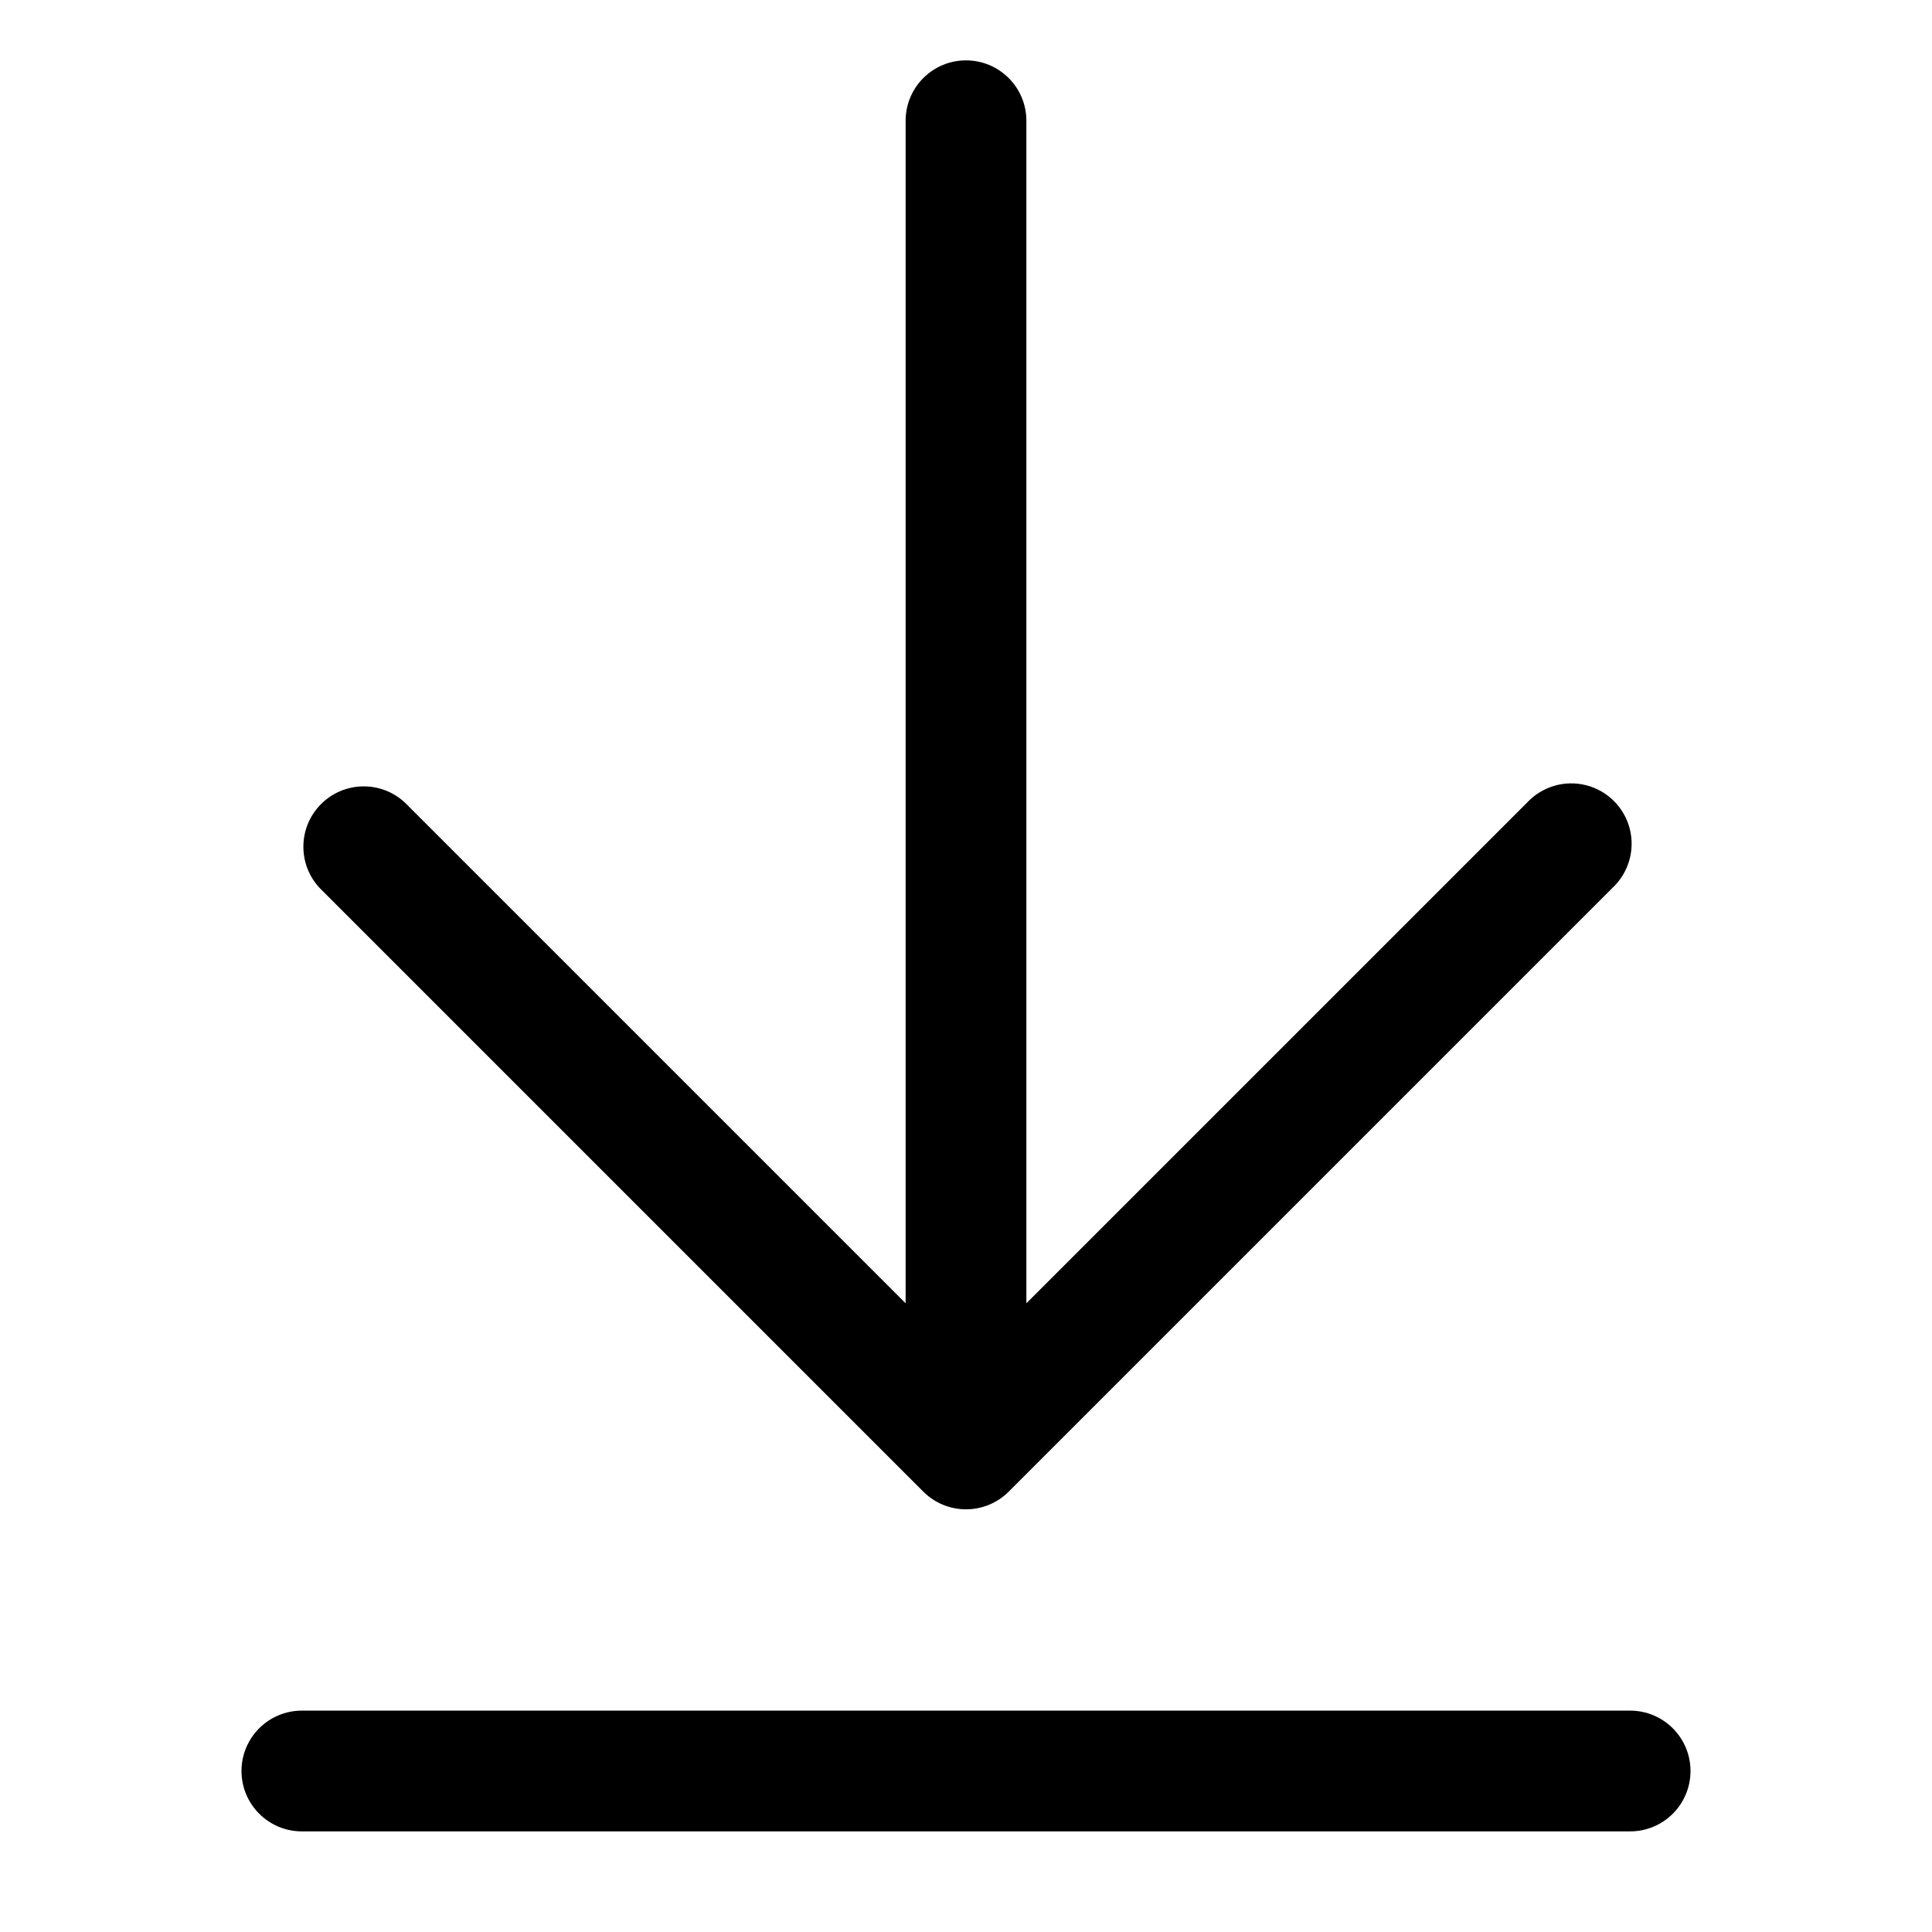
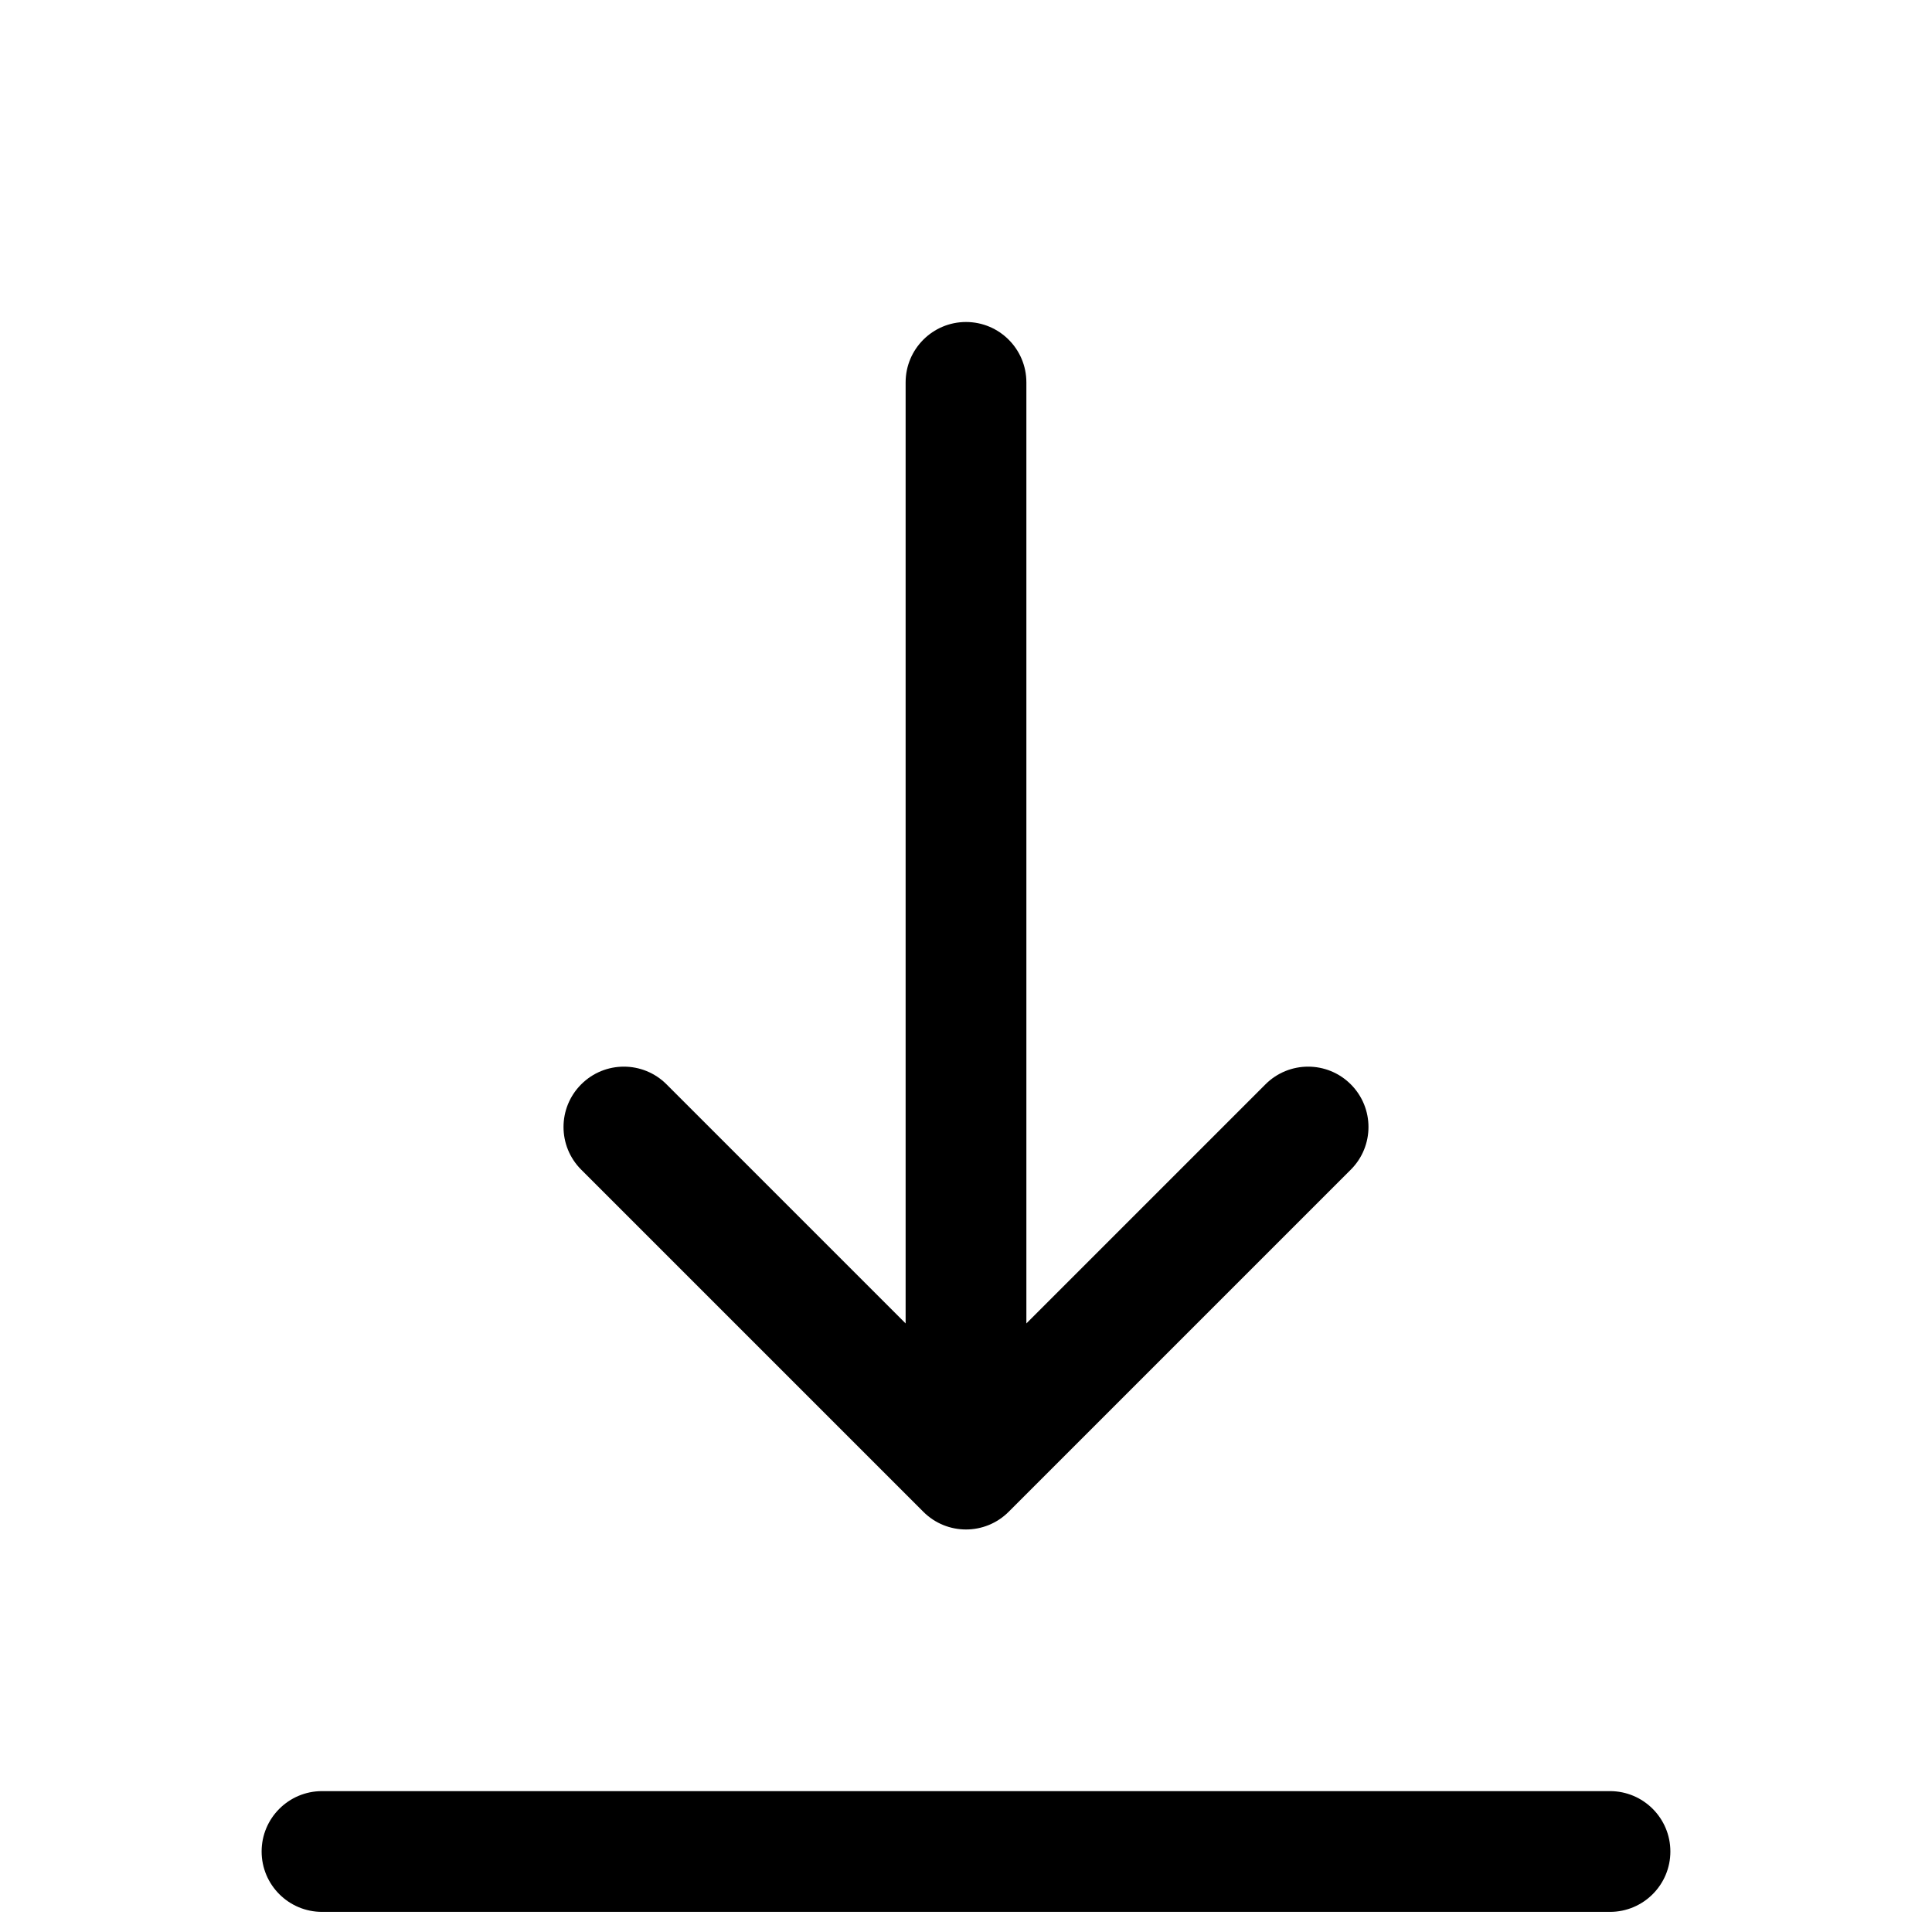
<svg xmlns="http://www.w3.org/2000/svg" width="24" height="24" viewBox="0 0 24 24" fill="none">
-   <path fill-rule="evenodd" clip-rule="evenodd" d="M12.75 16.19V1.5a.75.75 0 00-1.5 0v14.69L5.03 9.97a.75.75 0 00-1.06 1.06l7.5 7.5a.75.75 0 001.06 0l7.5-7.5a.75.75 0 10-1.06-1.06l-6.22 6.22zM3 22a.75.75 0 01.75-.75h16.5a.75.75 0 010 1.5H3.75A.75.75 0 013 22z" fill="#000" />
+   <path d="M8.28 13.47C7.987 13.177 7.513 13.177 7.22 13.47C6.927 13.763 6.927 14.237 7.22 14.53L8.28 13.47ZM12 18.25L11.47 18.78C11.763 19.073 12.237 19.073 12.53 18.78L12 18.25ZM16.78 14.53C17.073 14.237 17.073 13.763 16.78 13.47C16.487 13.177 16.013 13.177 15.72 13.47L16.78 14.53ZM12.75 4.75C12.75 4.336 12.414 4 12 4C11.586 4 11.25 4.336 11.25 4.75H12.75ZM4 22.25C3.586 22.25 3.25 22.586 3.25 23C3.25 23.414 3.586 23.75 4 23.75V22.25ZM20 23.75C20.414 23.75 20.75 23.414 20.75 23C20.75 22.586 20.414 22.25 20 22.25V23.75ZM7.22 14.53L11.47 18.78L12.53 17.72L8.28 13.47L7.22 14.53ZM12.53 18.78L16.78 14.53L15.72 13.47L11.47 17.72L12.53 18.78ZM11.25 4.75V18.25H12.75V4.75H11.25ZM4 23.75H20V22.25H4V23.75Z" fill="black" />
</svg>
